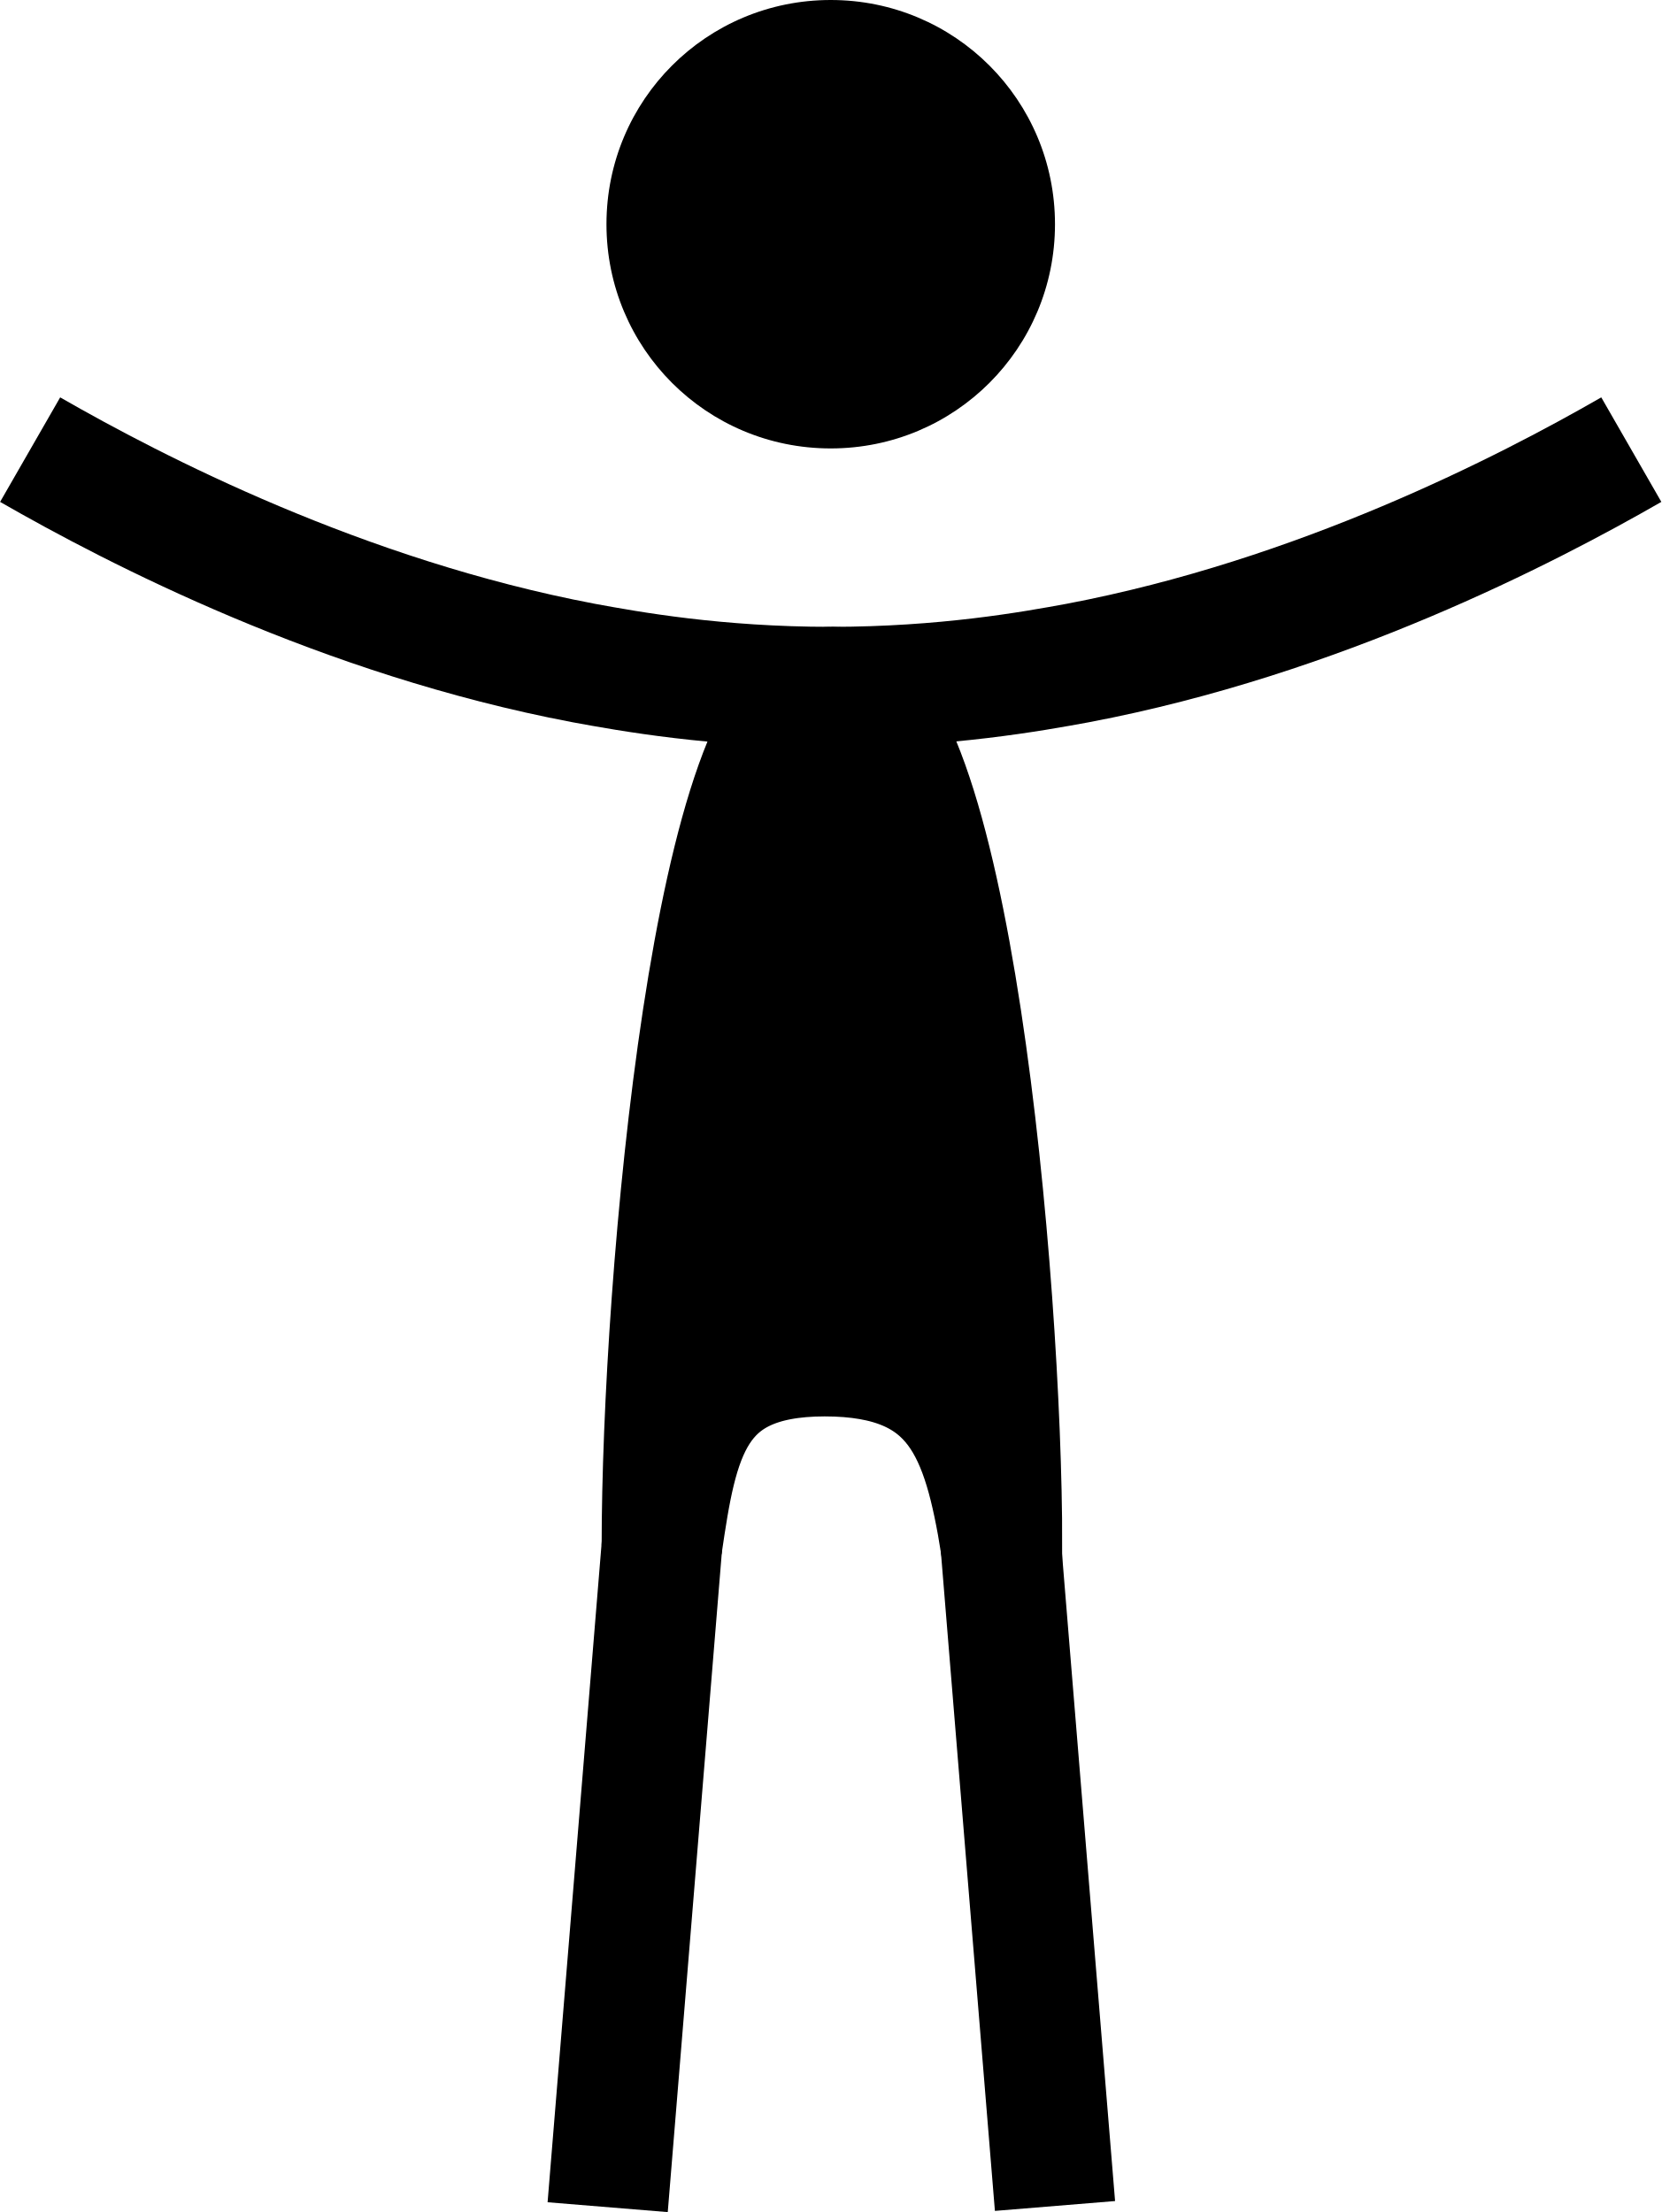
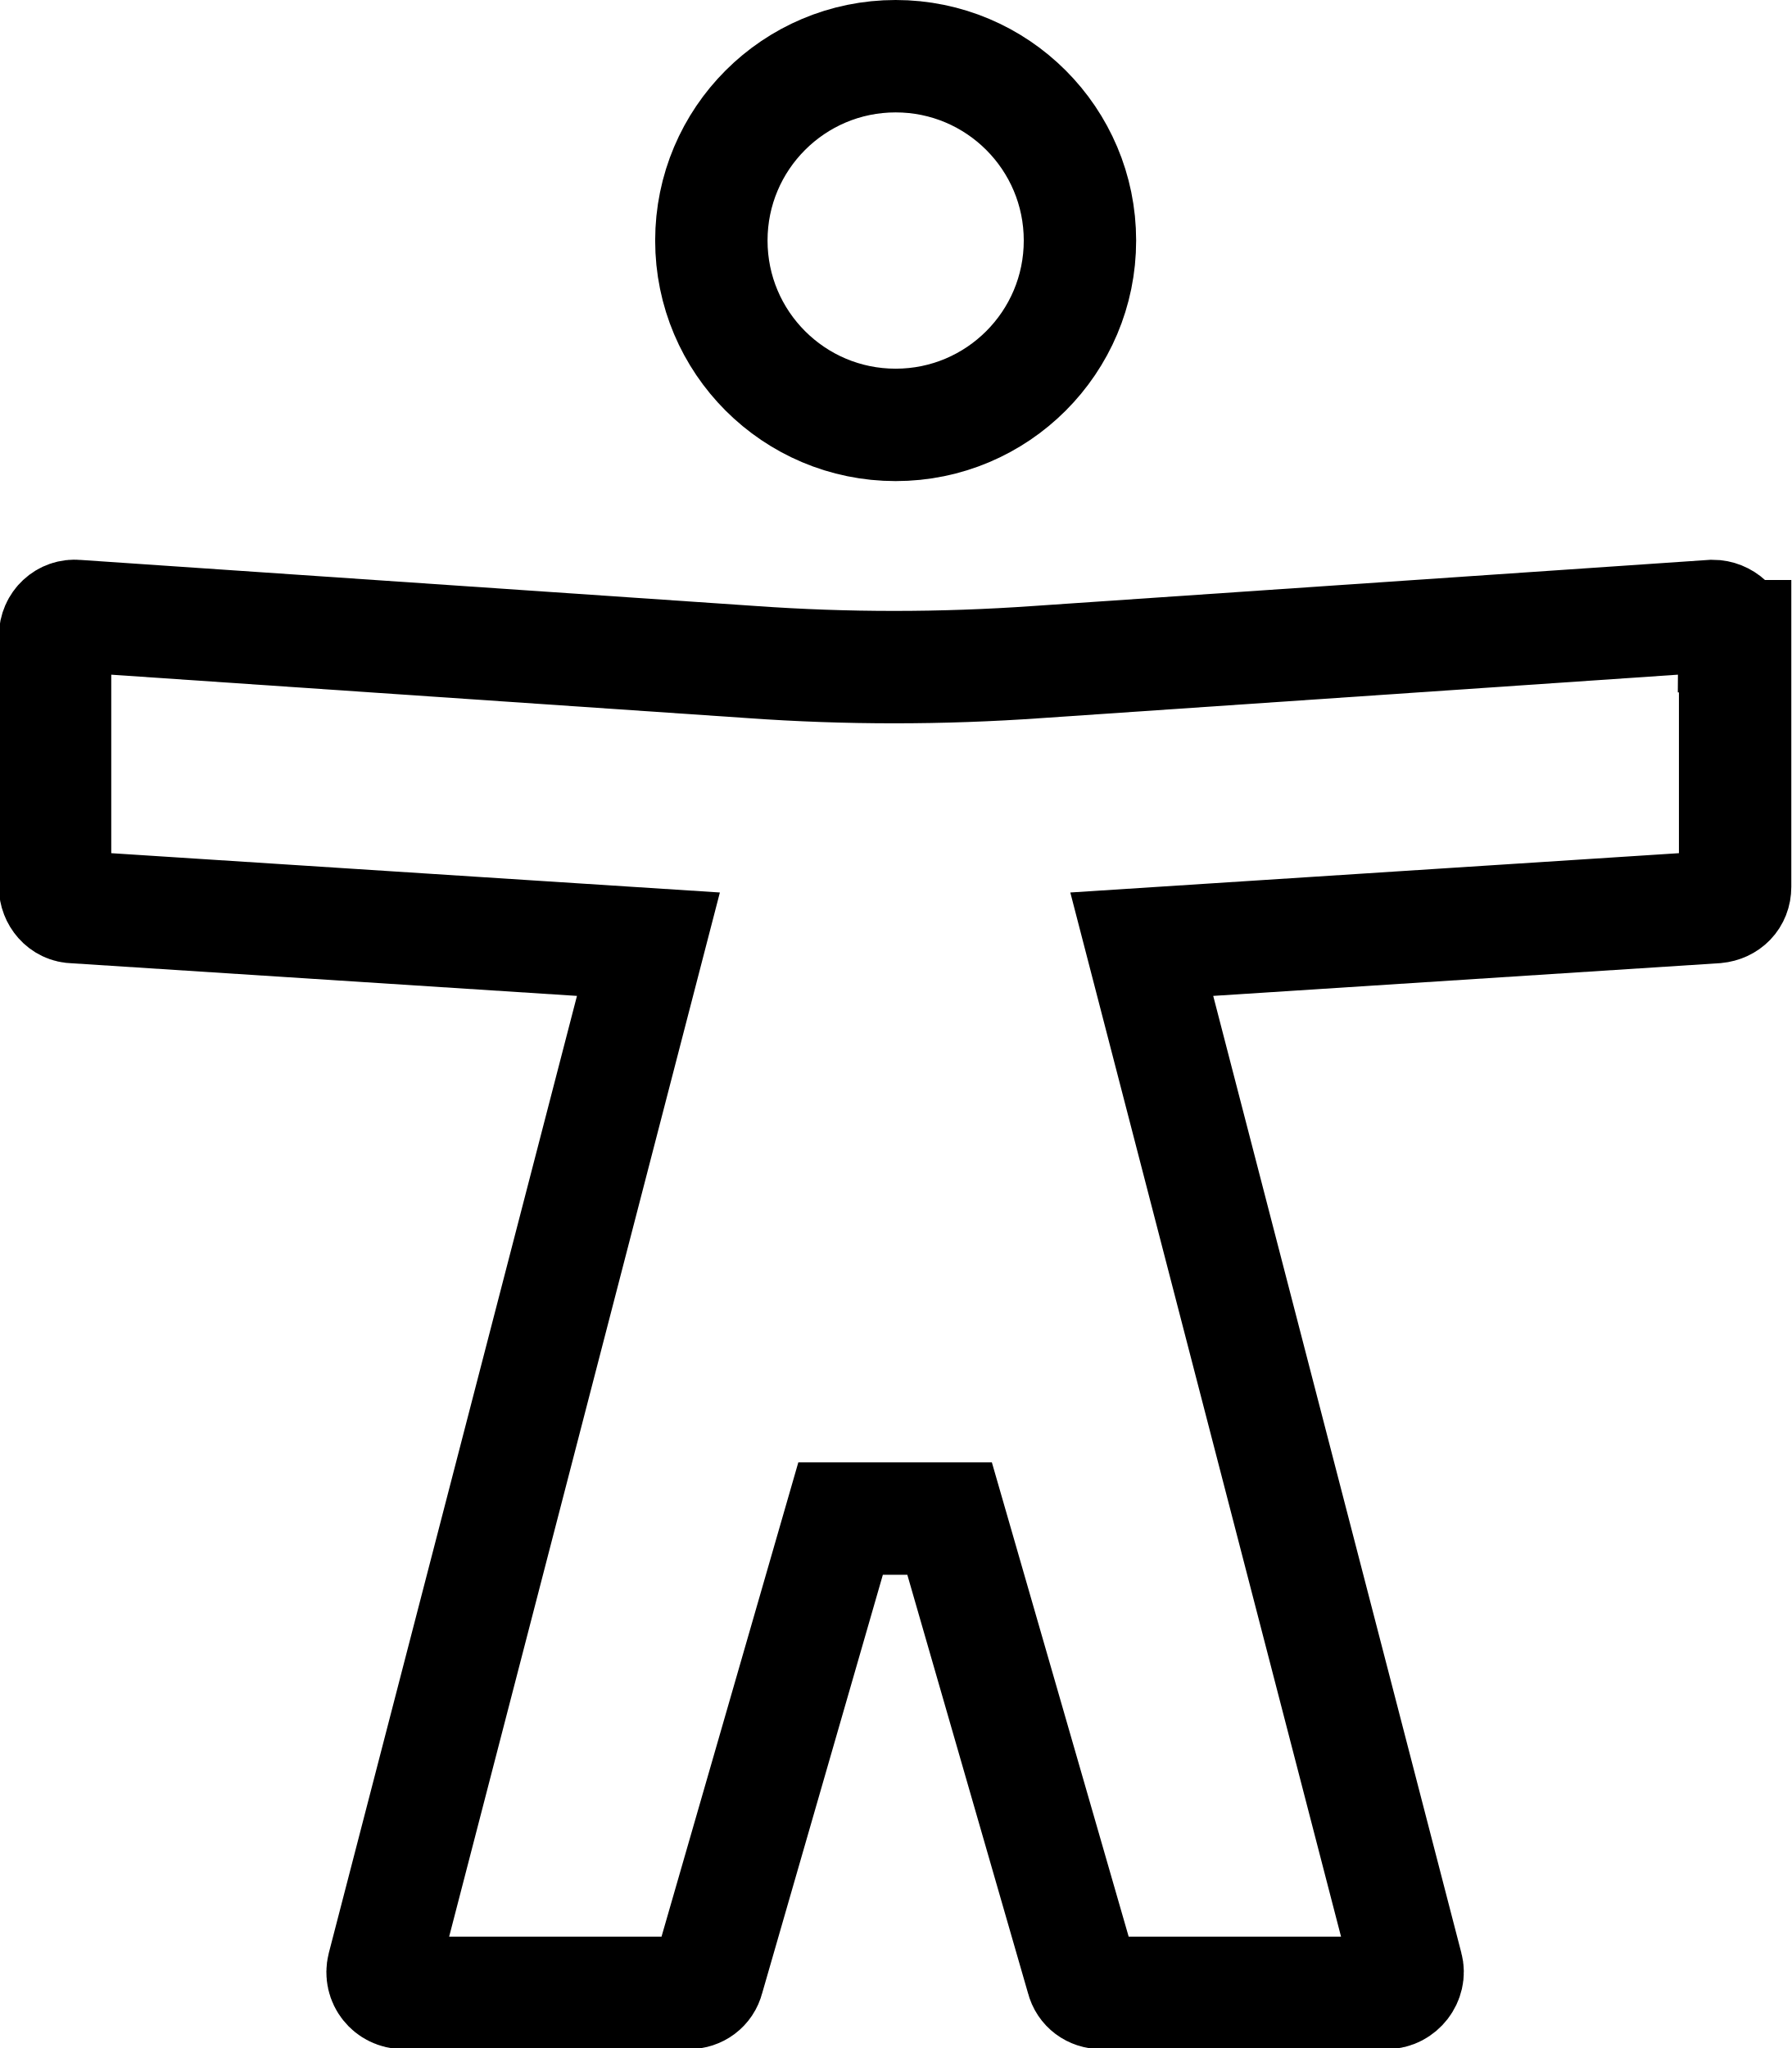
- <svg xmlns="http://www.w3.org/2000/svg" id="uuid-1b239b9c-d2bc-4eff-90cb-11eb43a2c421" width="13.78" height="18.35" viewBox="0 0 13.78 18.35">
-   <path d="m6.89,3.23c-.75,0-1.36-.61-1.36-1.36s.61-1.36,1.36-1.36,1.36.61,1.36,1.36-.61,1.36-1.36,1.36Z" stroke-width="0" />
-   <path d="m6.89,1c.48,0,.86.39.86.86s-.39.86-.86.86-.86-.39-.86-.86.39-.86.86-.86m0-1c-1.03,0-1.86.83-1.86,1.86s.83,1.86,1.86,1.86,1.86-.83,1.86-1.86-.83-1.86-1.86-1.86h0Z" stroke-width="0" />
-   <path d="m8.3,12.81c-.15-.91-.35-1.56-1.46-1.56s-1.22.69-1.35,1.57c0-2.16.43-7.12,1.41-7.12s1.41,4.96,1.41,7.11Z" stroke="#000" stroke-miterlimit="10" />
-   <path d="m.25,3.73c.87.5,2.59,1.39,4.59,1.77.38.07,1.1.2,2.05.2" fill="none" stroke="#000" stroke-miterlimit="10" />
-   <path d="m13.53,3.73c-.87.5-2.59,1.39-4.59,1.77-.38.07-1.1.2-2.05.2" fill="none" stroke="#000" stroke-miterlimit="10" />
-   <line x1="8.3" y1="12.81" x2="8.75" y2="18.3" fill="none" stroke="#000" stroke-miterlimit="10" />
-   <line x1="5.49" y1="12.82" x2="5.04" y2="18.31" fill="none" stroke="#000" stroke-miterlimit="10" />
+ <svg xmlns="http://www.w3.org/2000/svg" id="uuid-f567a45b-707d-4e1e-b64e-521c5748270a" width="15.94" height="18.22" viewBox="0 0 15.94 18.22">
+   <path d="m15.44,5.66v2.23c0,.1-.07.17-.17.18l-5.11.33,2.36,9.1c.03.11-.06.23-.18.23h-2.54c-.08,0-.15-.05-.17-.13l-1.18-4.09h-.97.97s-.97,0-.97,0l-1.18,4.09c-.02.08-.09.13-.17.13h-2.54c-.12,0-.21-.11-.18-.23l2.36-9.1-5.11-.33c-.1,0-.17-.09-.17-.18v-2.23c0-.11.09-.19.19-.18l6.01.41c.84.06,1.69.06,2.54,0l6.01-.41c.1,0,.19.08.19.18Z" fill="none" stroke="#000" stroke-miterlimit="10" />
+   <circle cx="7.97" cy="2.14" r="1.64" fill="none" stroke="#000" stroke-miterlimit="10" />
</svg>
